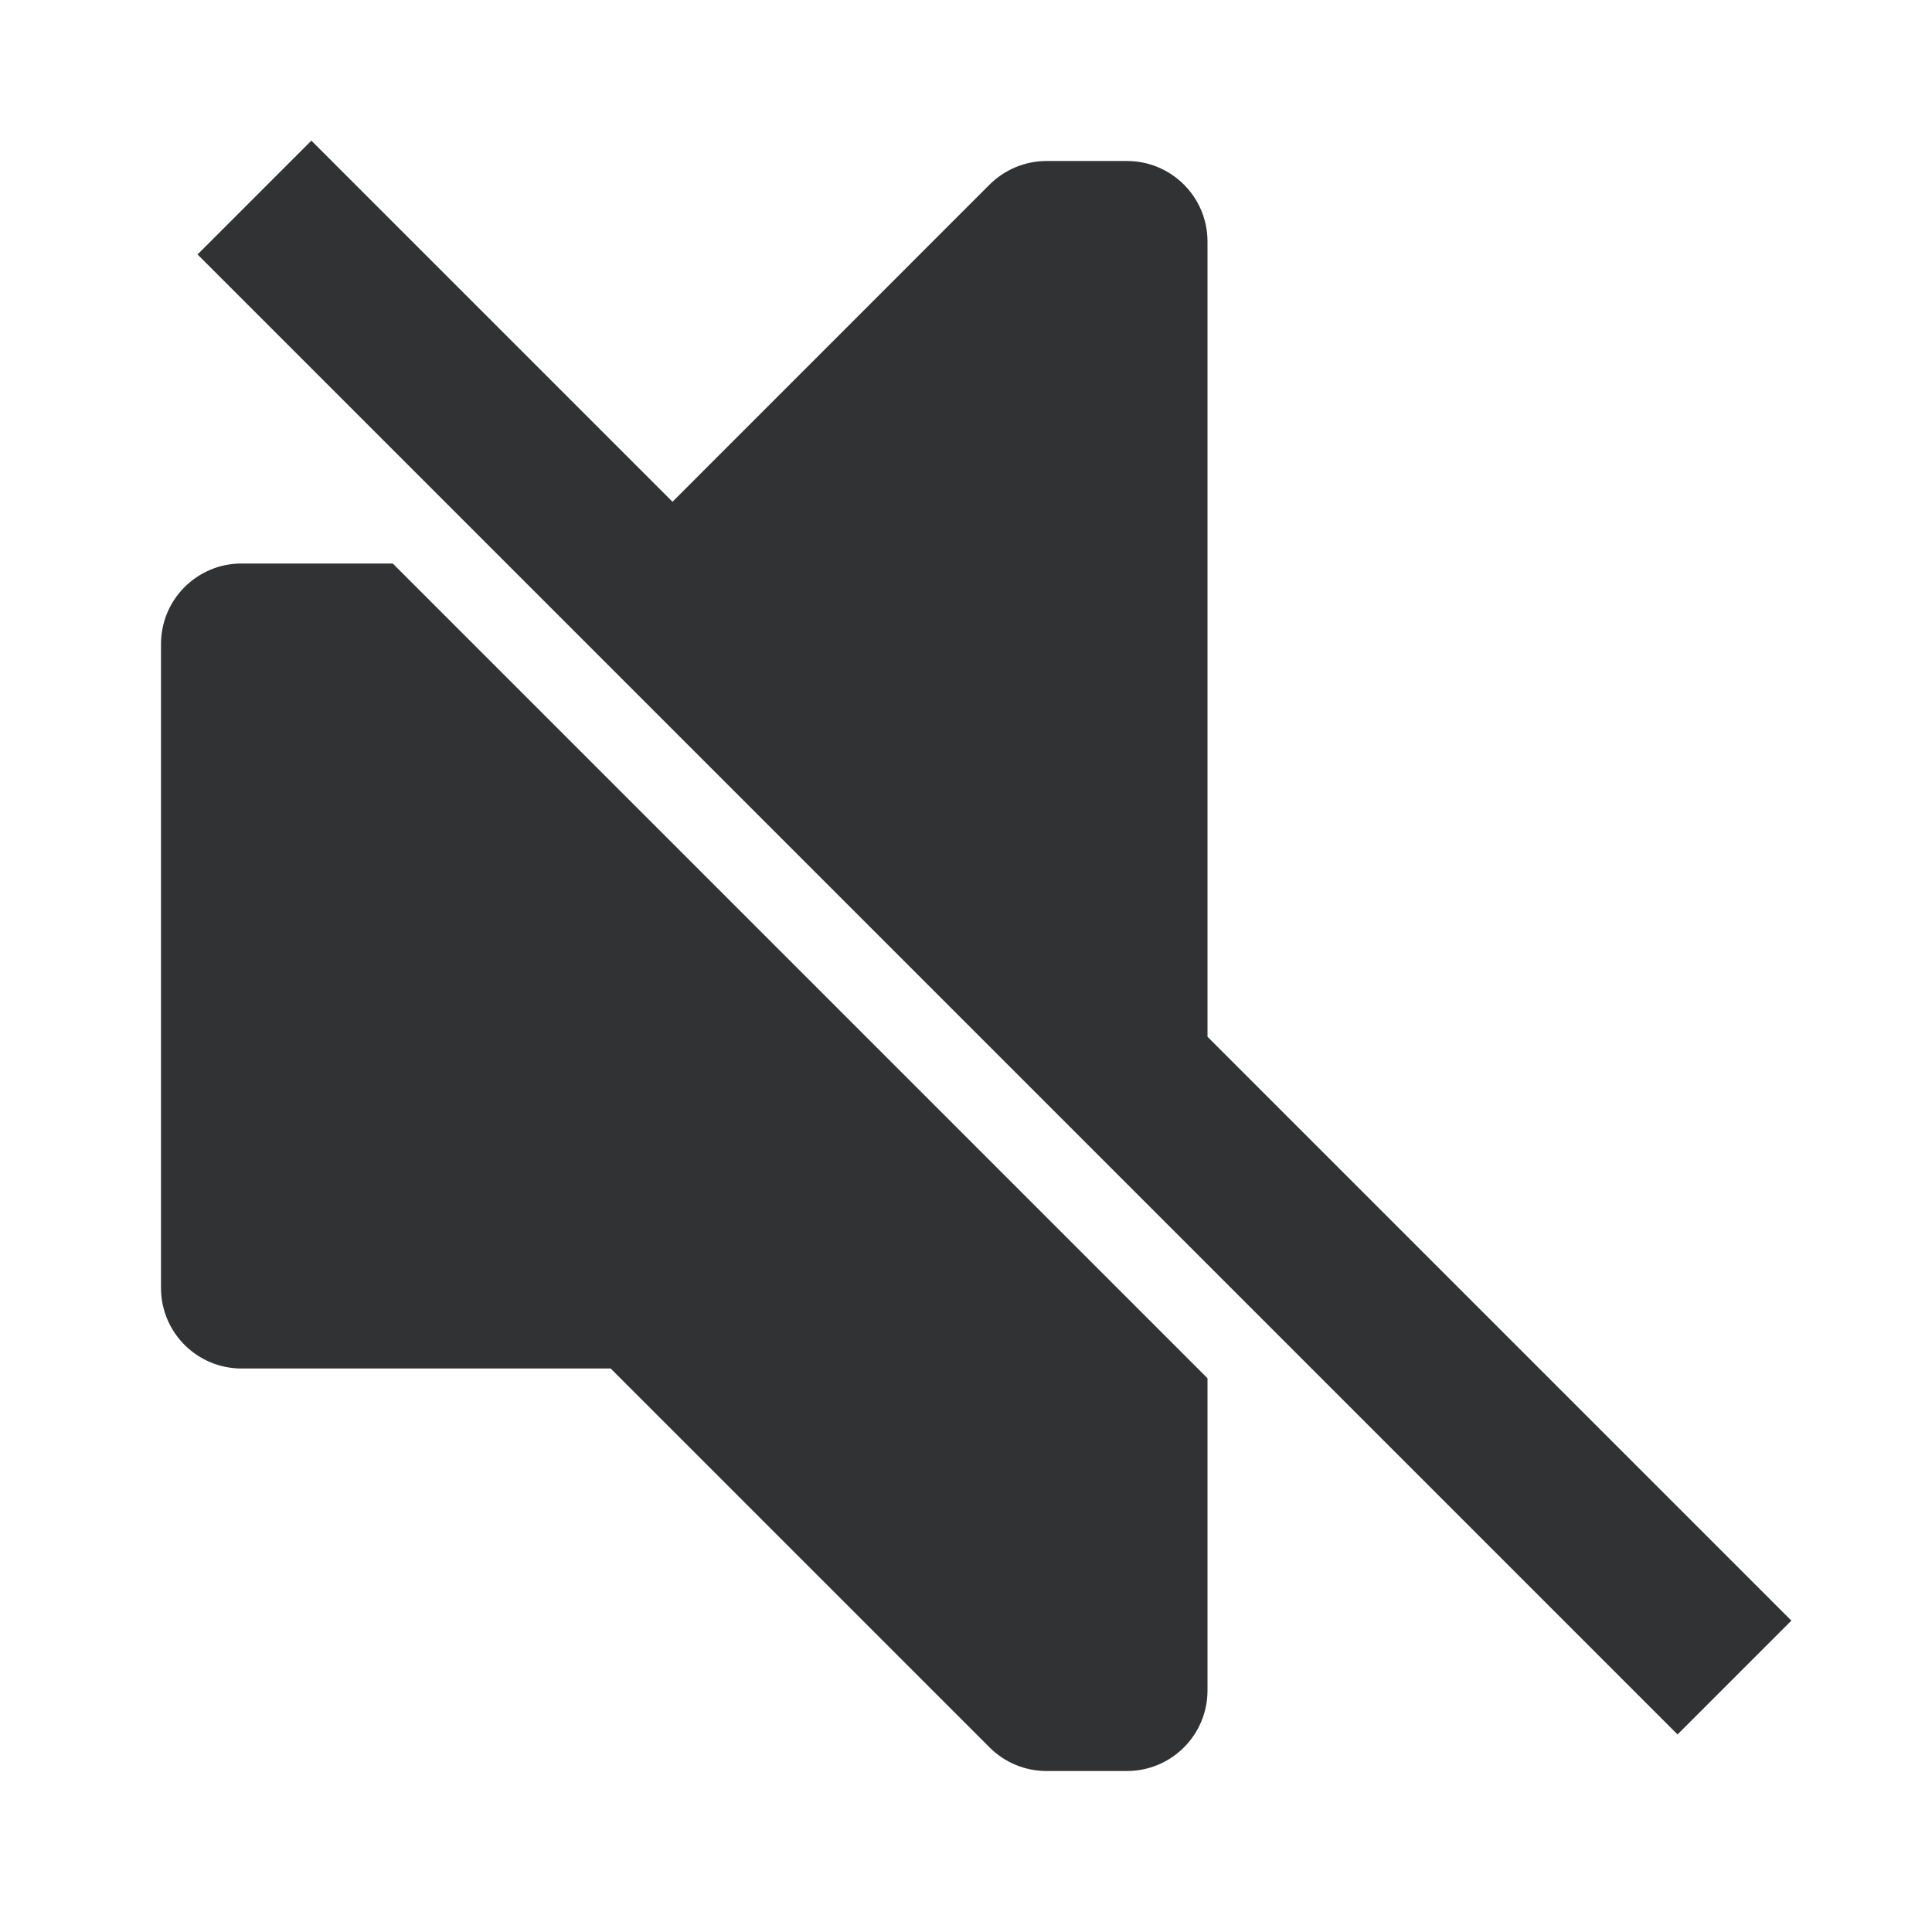
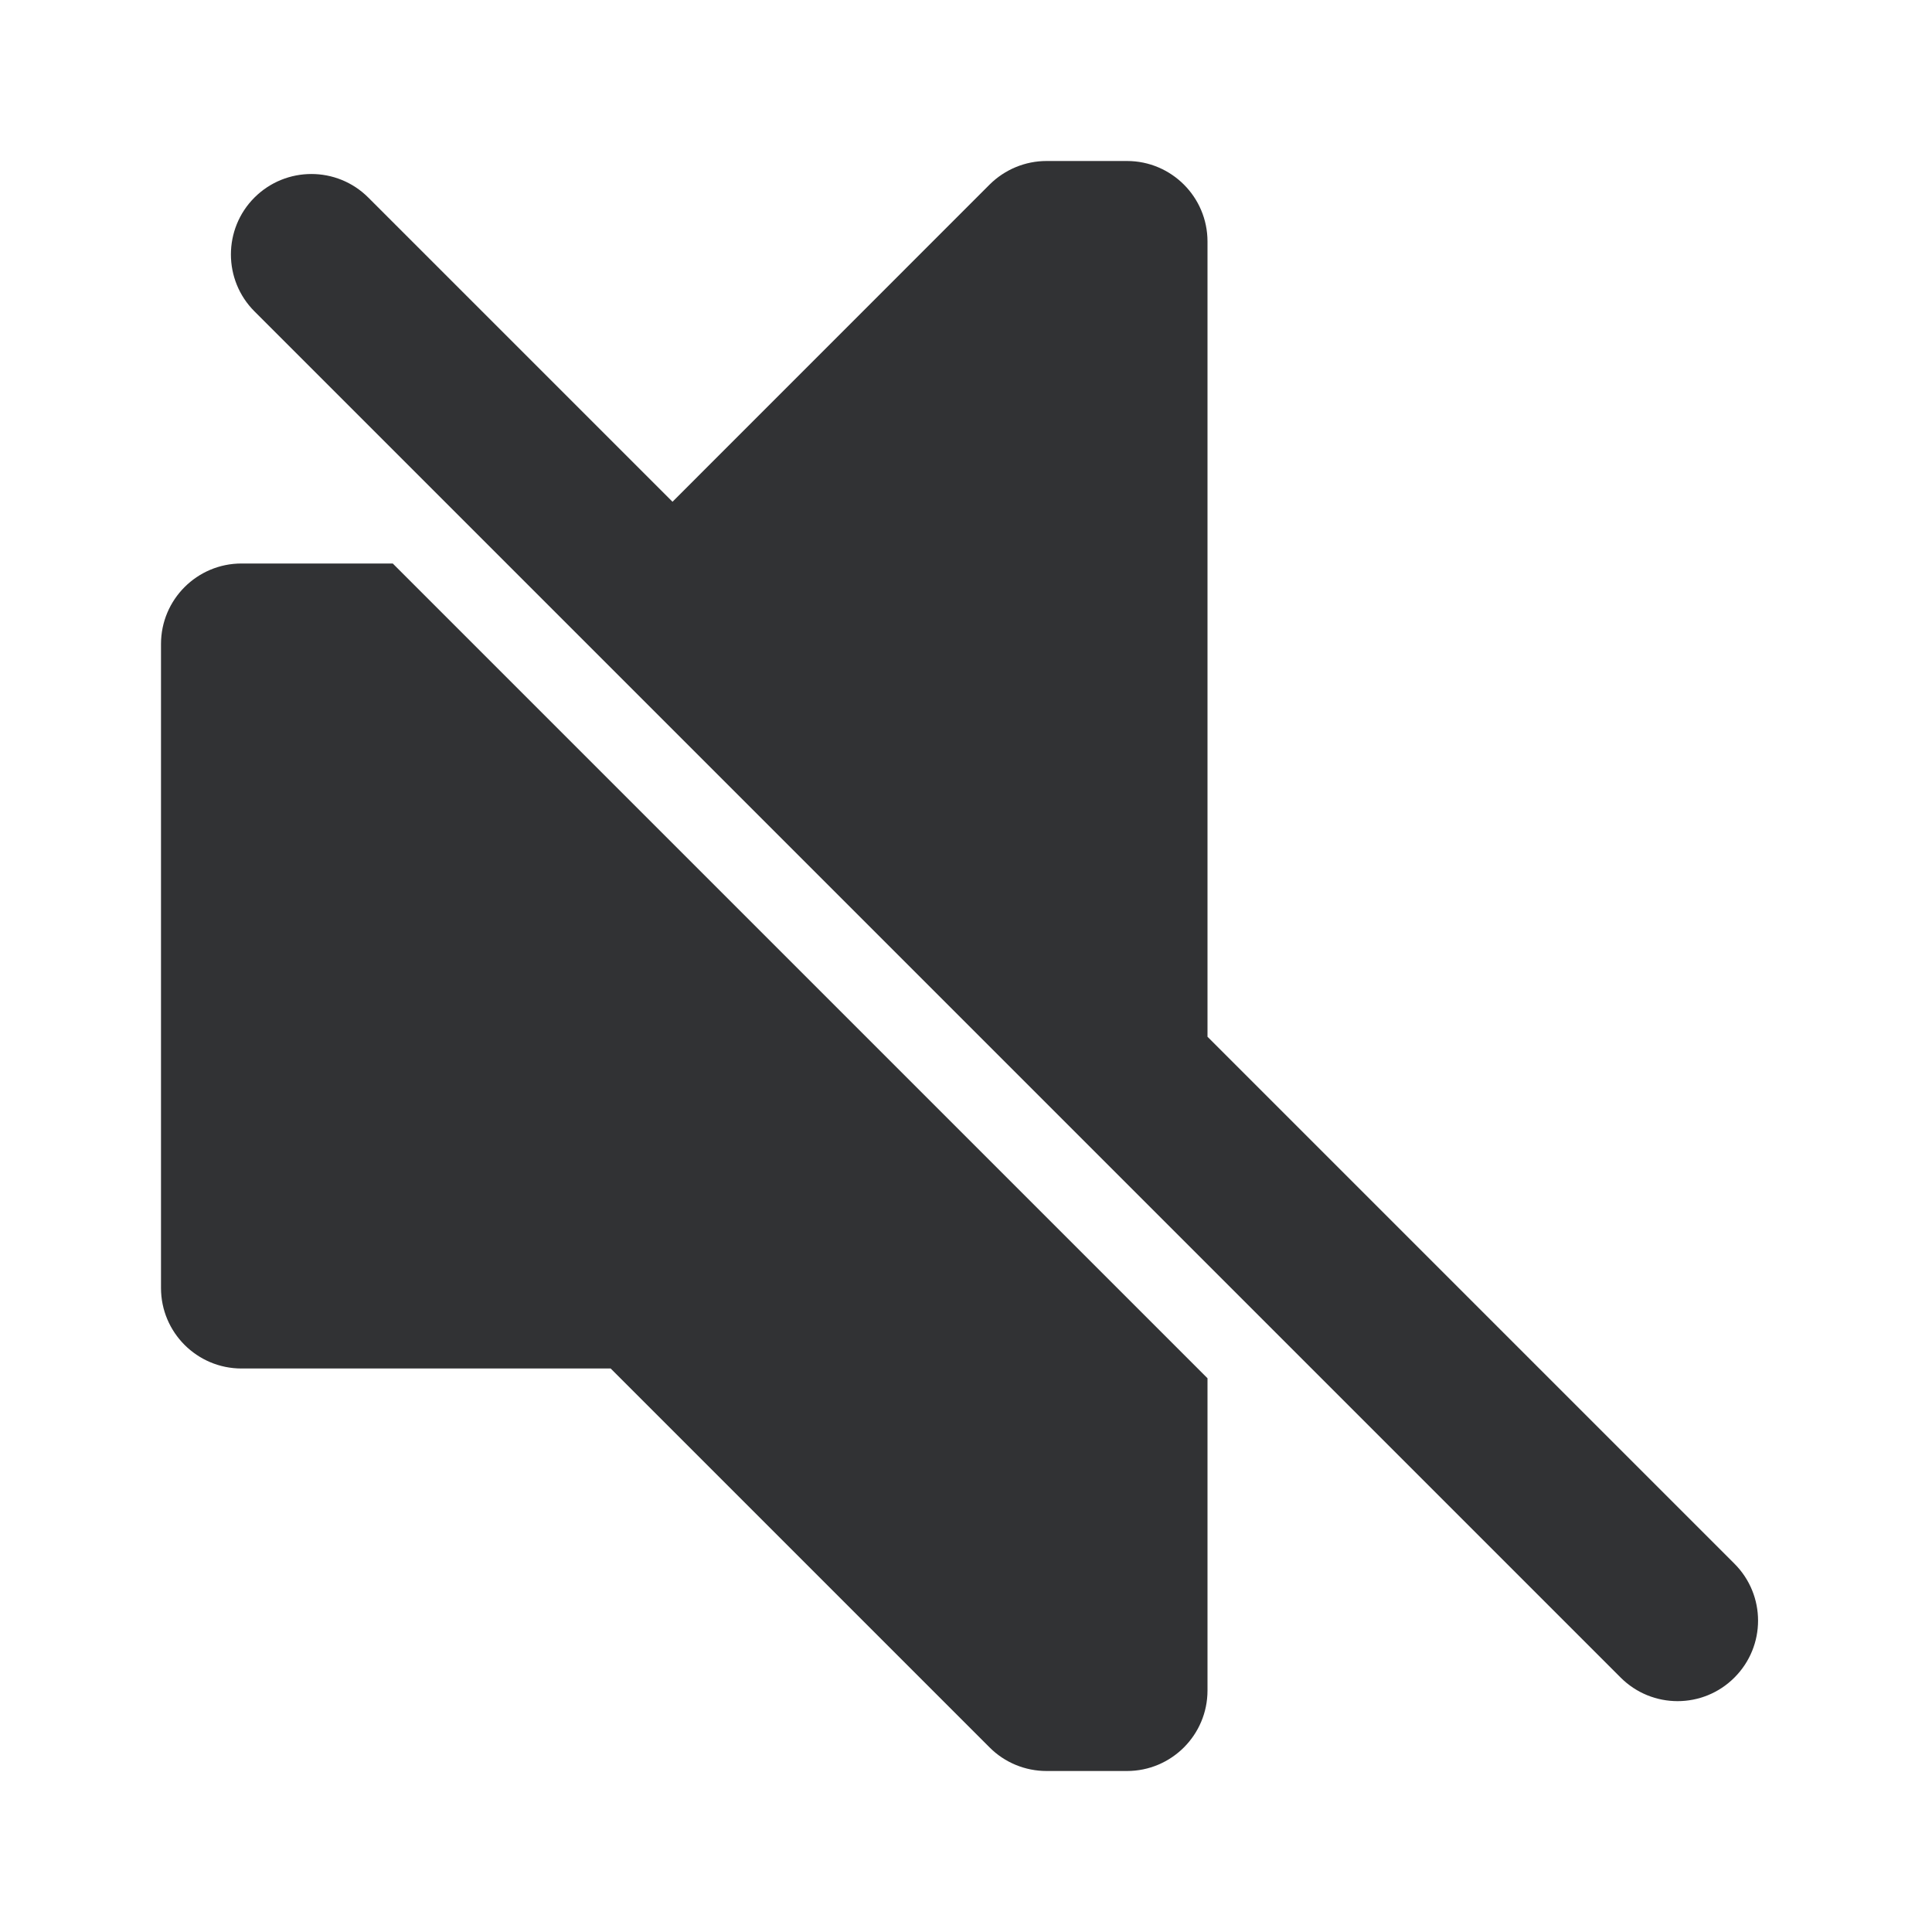
<svg xmlns="http://www.w3.org/2000/svg" width="24" height="24" viewBox="0 0 24 24" fill="none">
-   <path fill-rule="evenodd" clip-rule="evenodd" d="M15 12.879L22.253 20.132L20.839 21.546L2.454 3.161L3.868 1.747L8.354 6.233L12.293 2.293C12.481 2.106 12.735 2 13 2H14C14.552 2 15 2.448 15 3V12.879ZM2 8C2 7.448 2.448 7 3 7H4.879L15 17.121V21C15 21.552 14.552 22 14 22H13C12.735 22 12.48 21.895 12.293 21.707L7.586 17H3C2.448 17 2 16.552 2 16V8Z" fill="#313234" />
+   <path fill-rule="evenodd" clip-rule="evenodd" d="M21.546 19.425C21.937 19.816 21.937 20.448 21.546 20.839C21.156 21.23 20.523 21.23 20.132 20.839L3.161 3.868C2.771 3.478 2.771 2.844 3.161 2.454C3.552 2.064 4.185 2.064 4.575 2.454L8.354 6.233L12.293 2.293C12.481 2.106 12.735 2 13 2H14C14.552 2 15 2.448 15 3V12.879L21.546 19.425ZM2 8C2 7.448 2.448 7 3 7H4.879L15 17.121V21C15 21.552 14.552 22 14 22H13C12.735 22 12.48 21.895 12.293 21.707L7.586 17H3C2.448 17 2 16.552 2 16V8Z" fill="#313234" />
</svg>
